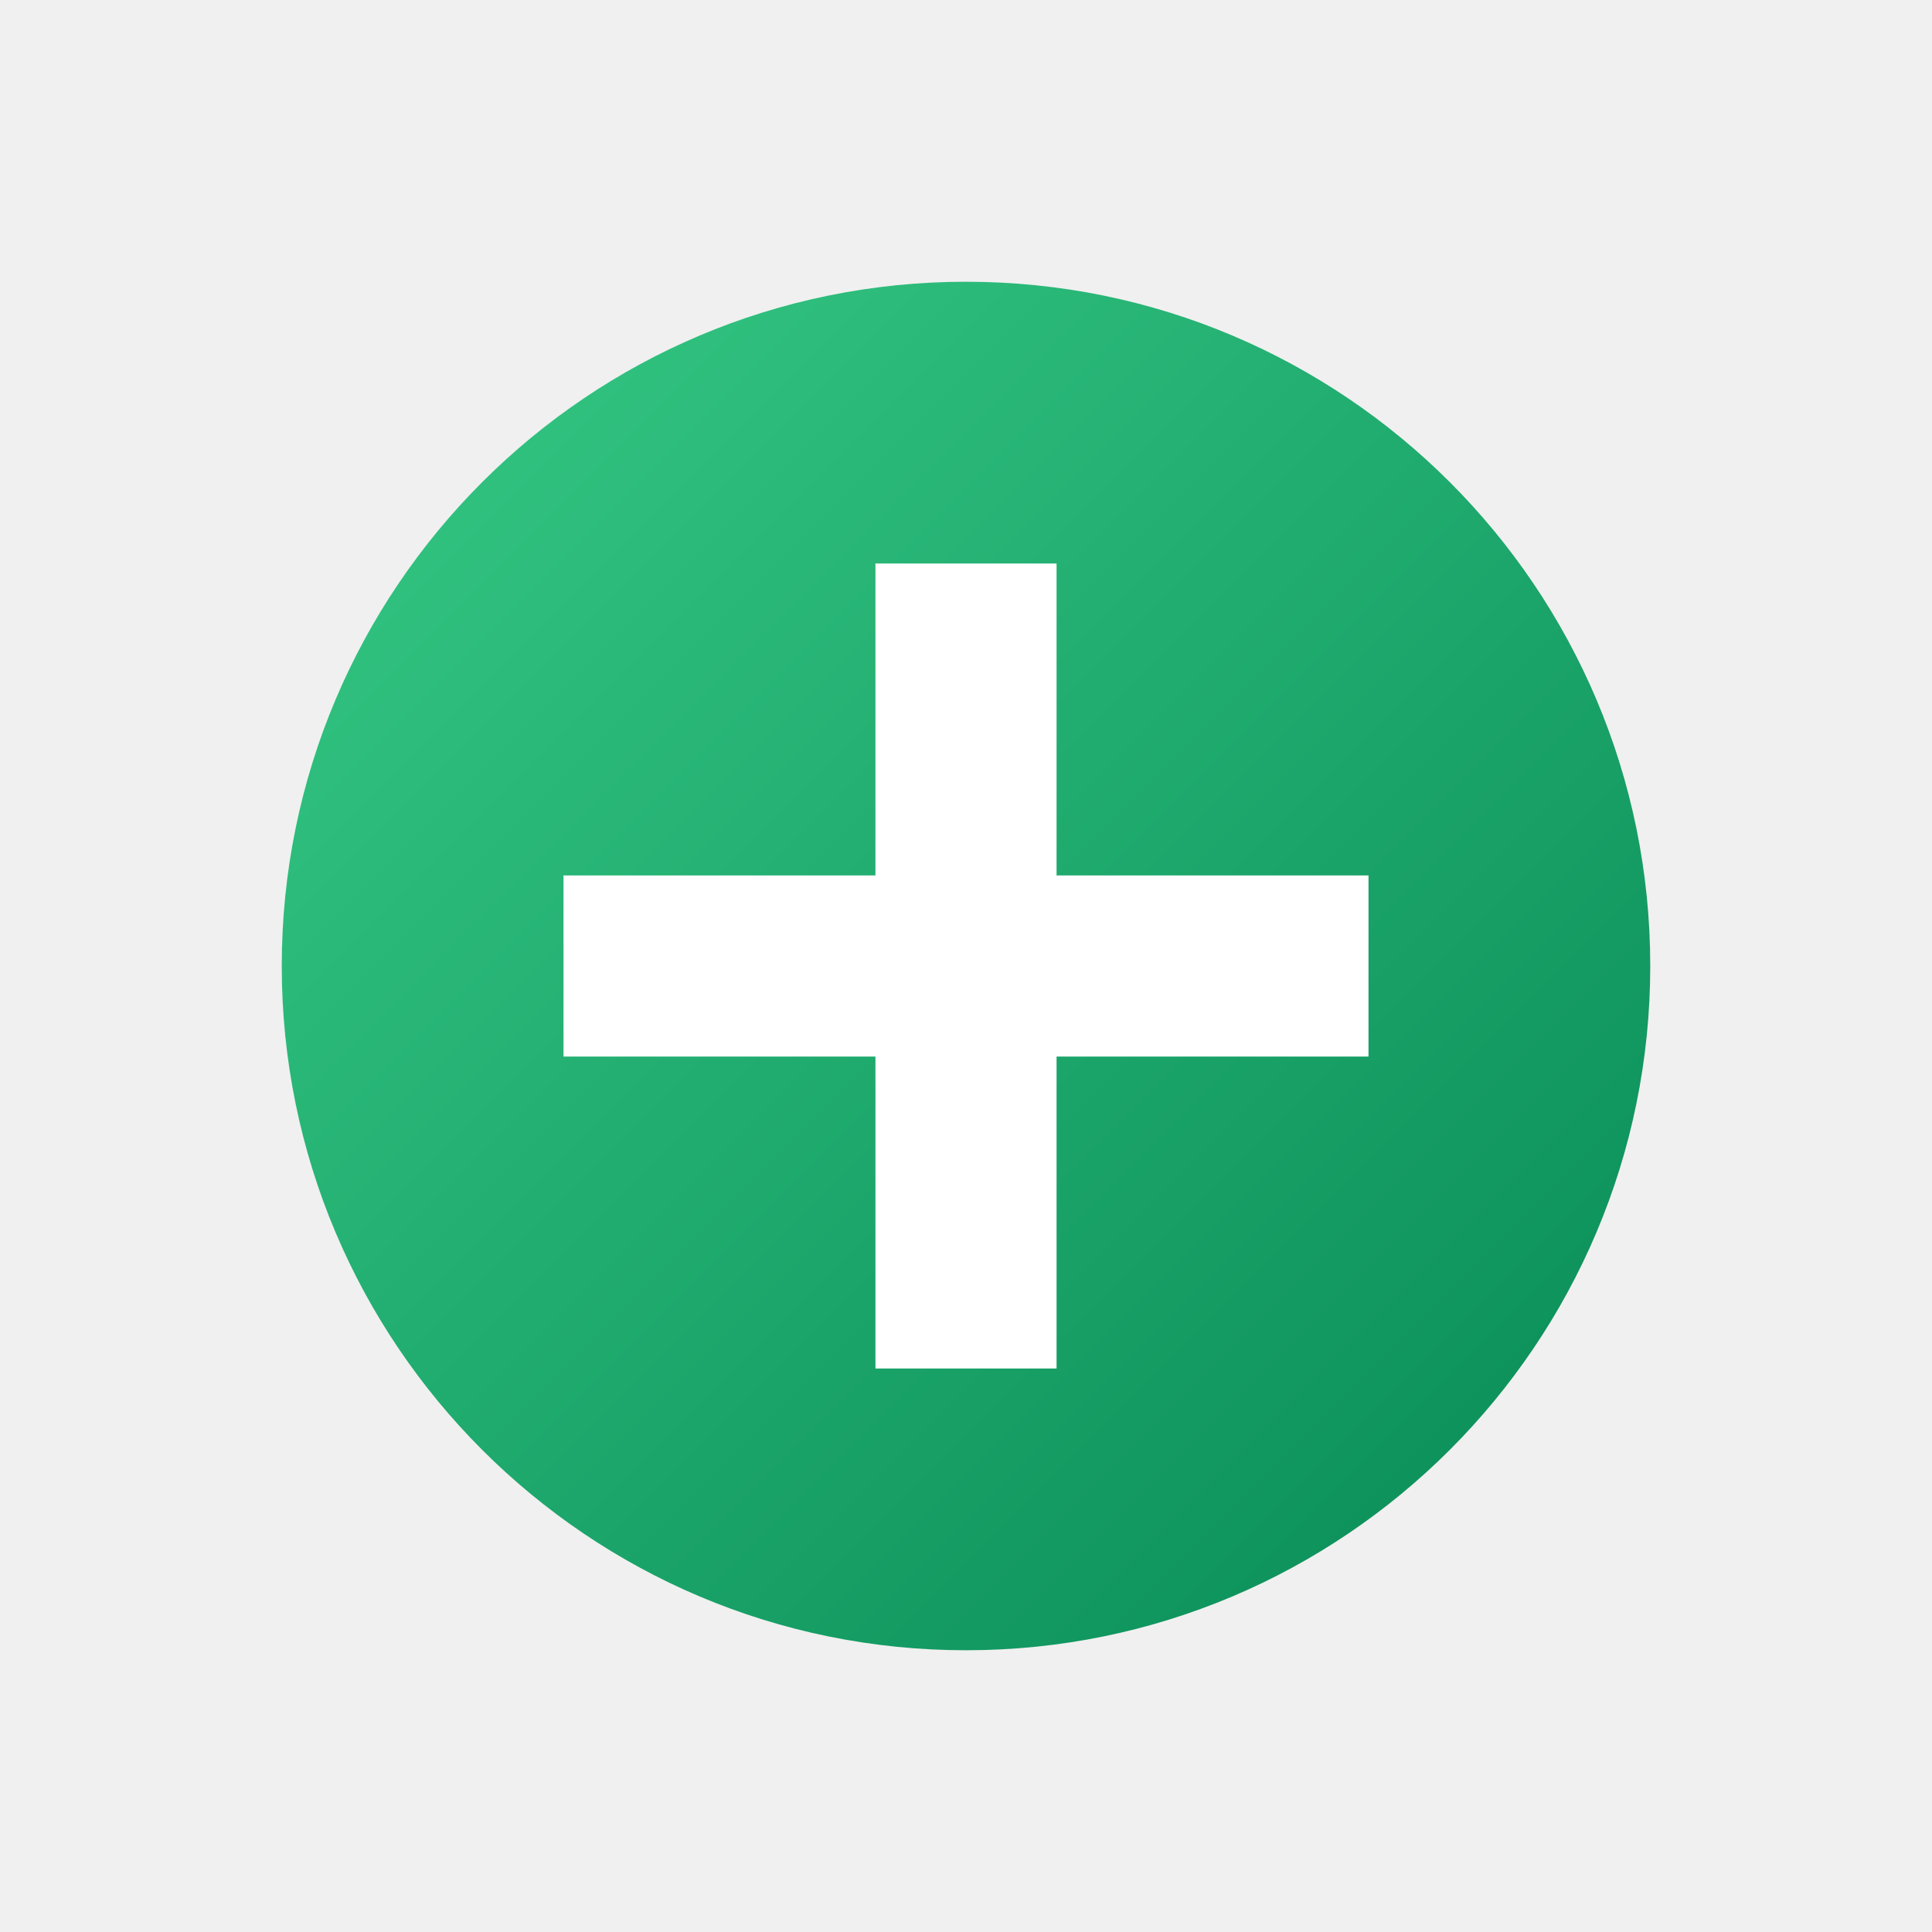
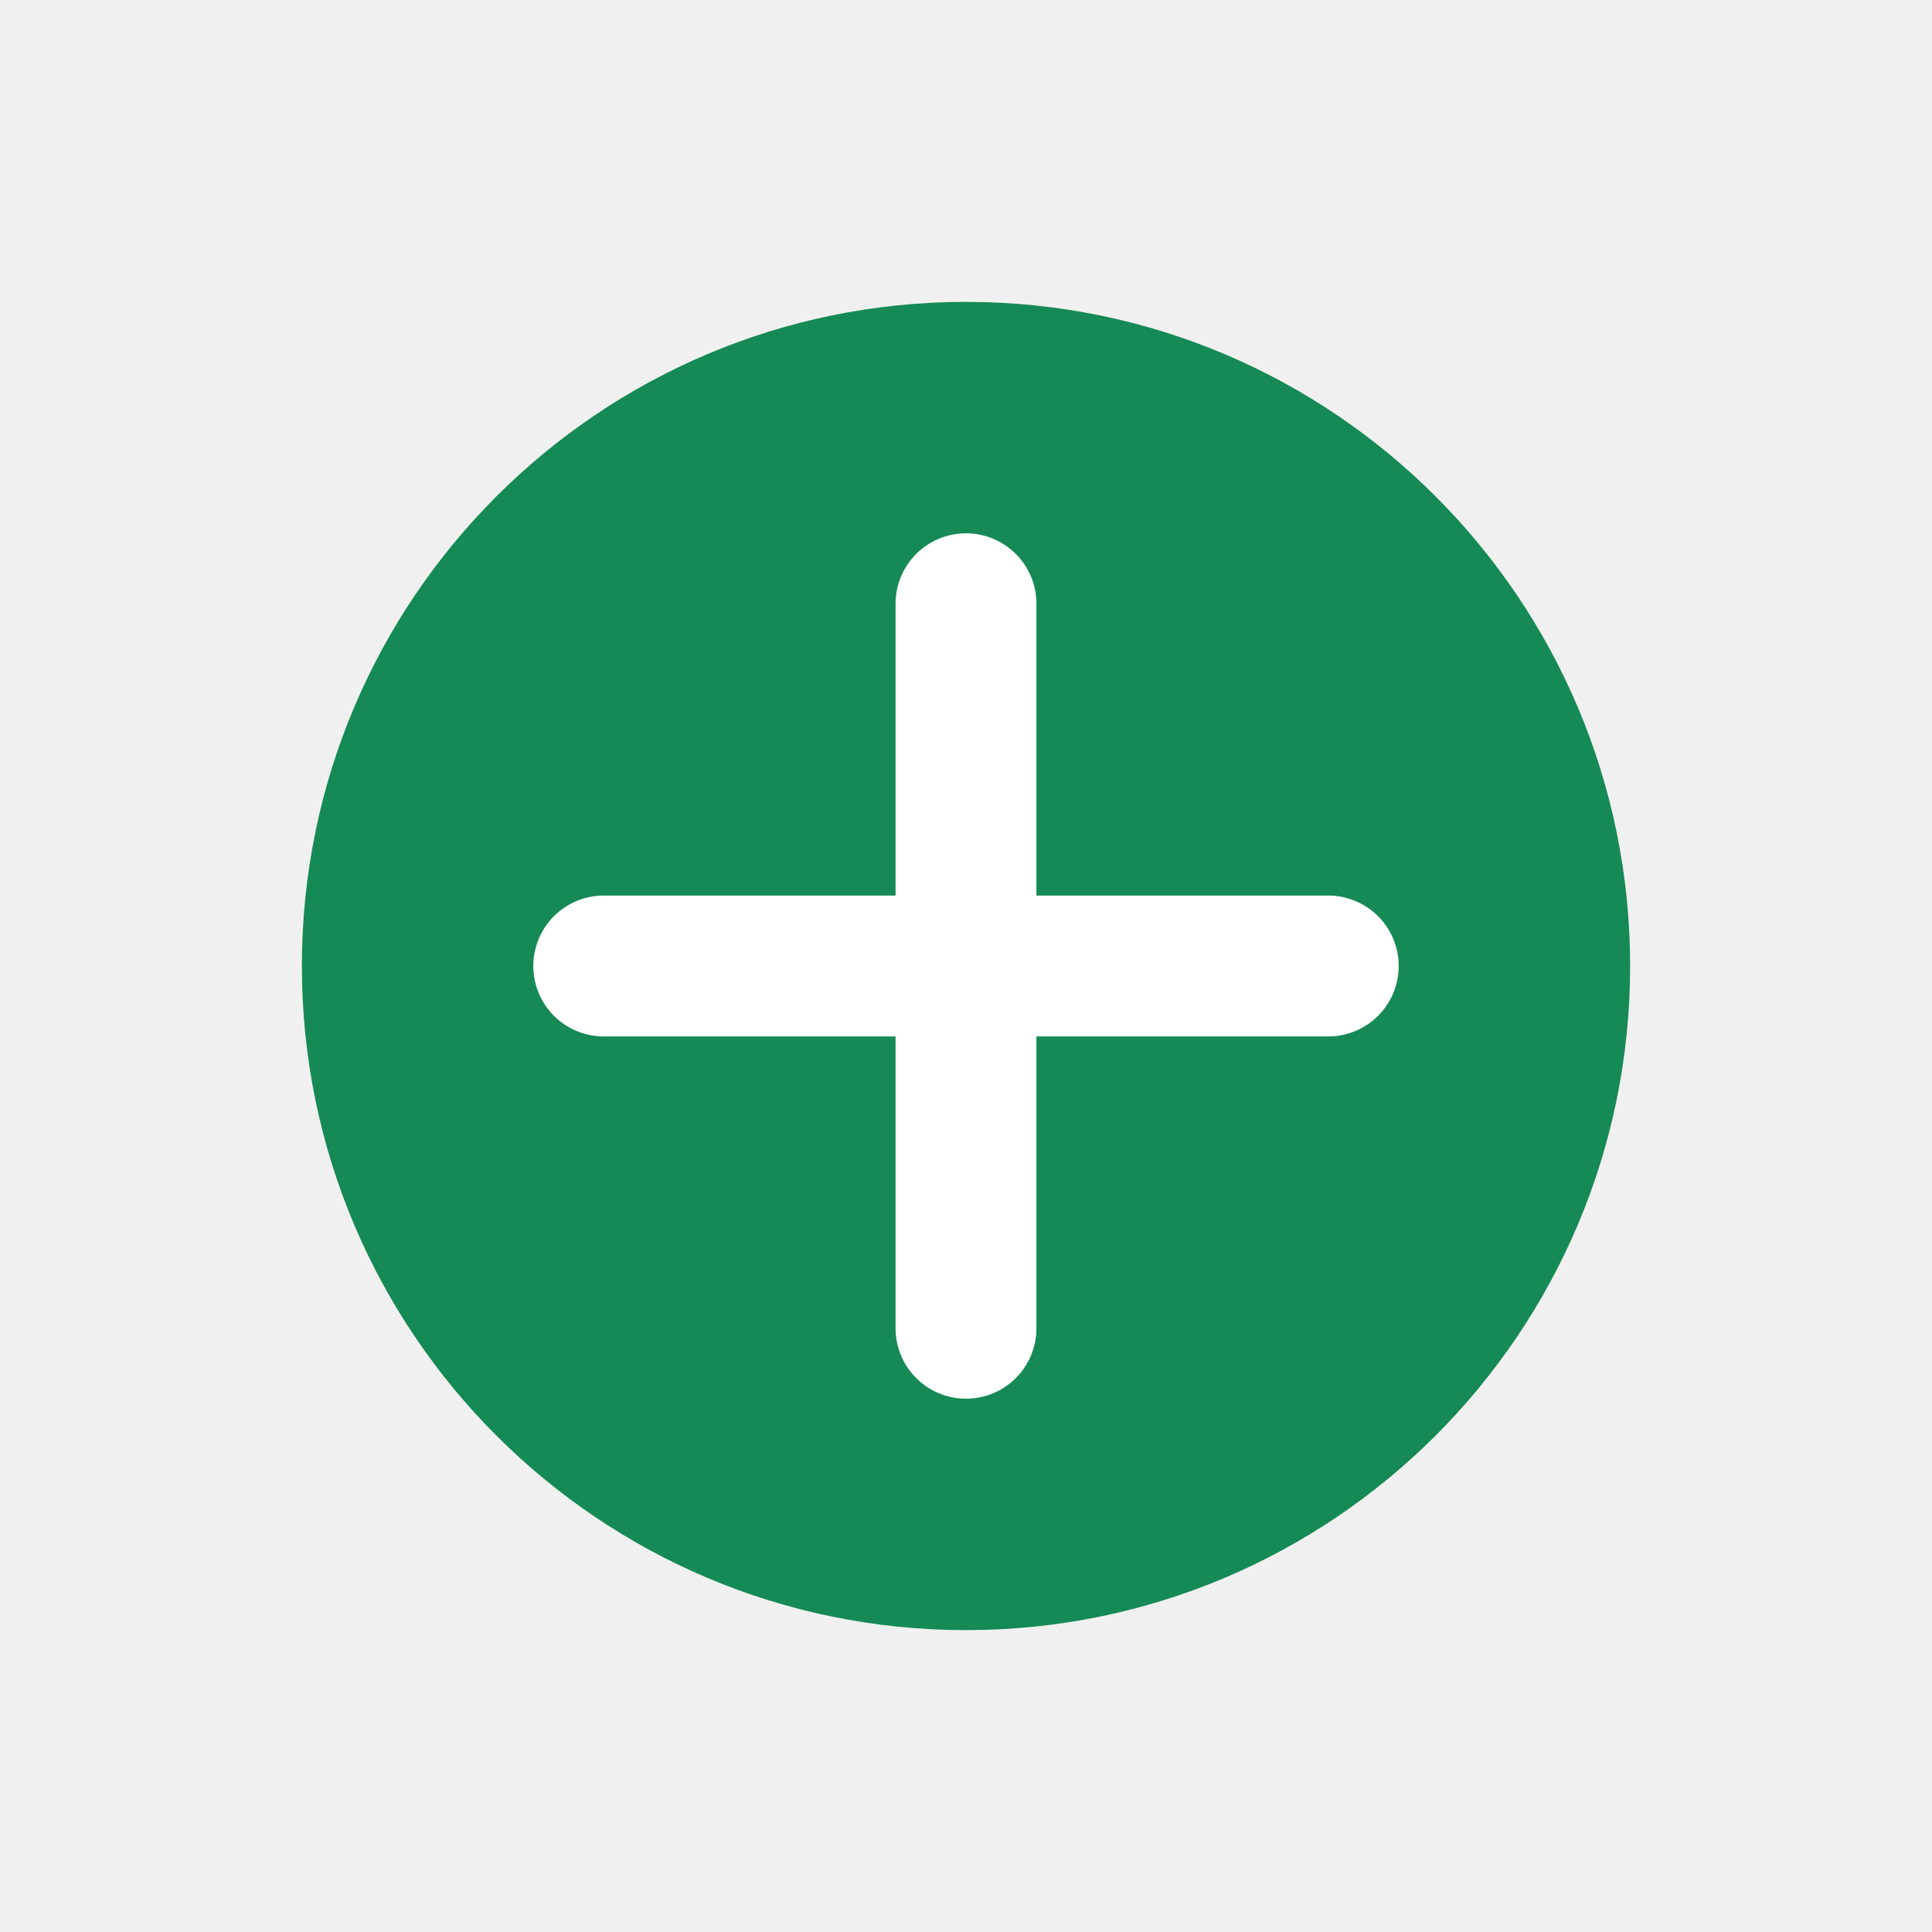
<svg xmlns="http://www.w3.org/2000/svg" viewBox="0 0 48 48">
-   <defs>
-     <linearGradient id="g" x1="10" y1="10" x2="38" y2="38" gradientUnits="userSpaceOnUse">
-       <stop stop-color="#33C481" />
-       <stop offset="1" stop-color="#0B8F5A" />
-     </linearGradient>
-   </defs>
-   <circle cx="24" cy="24" r="17" fill="url(#g)" />
-   <path d="M21.75 14h4.5v7.75H34v4.5h-7.75V34h-4.5v-7.75H14v-4.5h7.75V14Z" fill="#fff" />
+   <circle cx="24" cy="24" r="16.5" fill="#168A56" />
+   <path d="M24 15v18M15 24h18" stroke="#fff" stroke-width="3.5" stroke-linecap="round" />
</svg>
